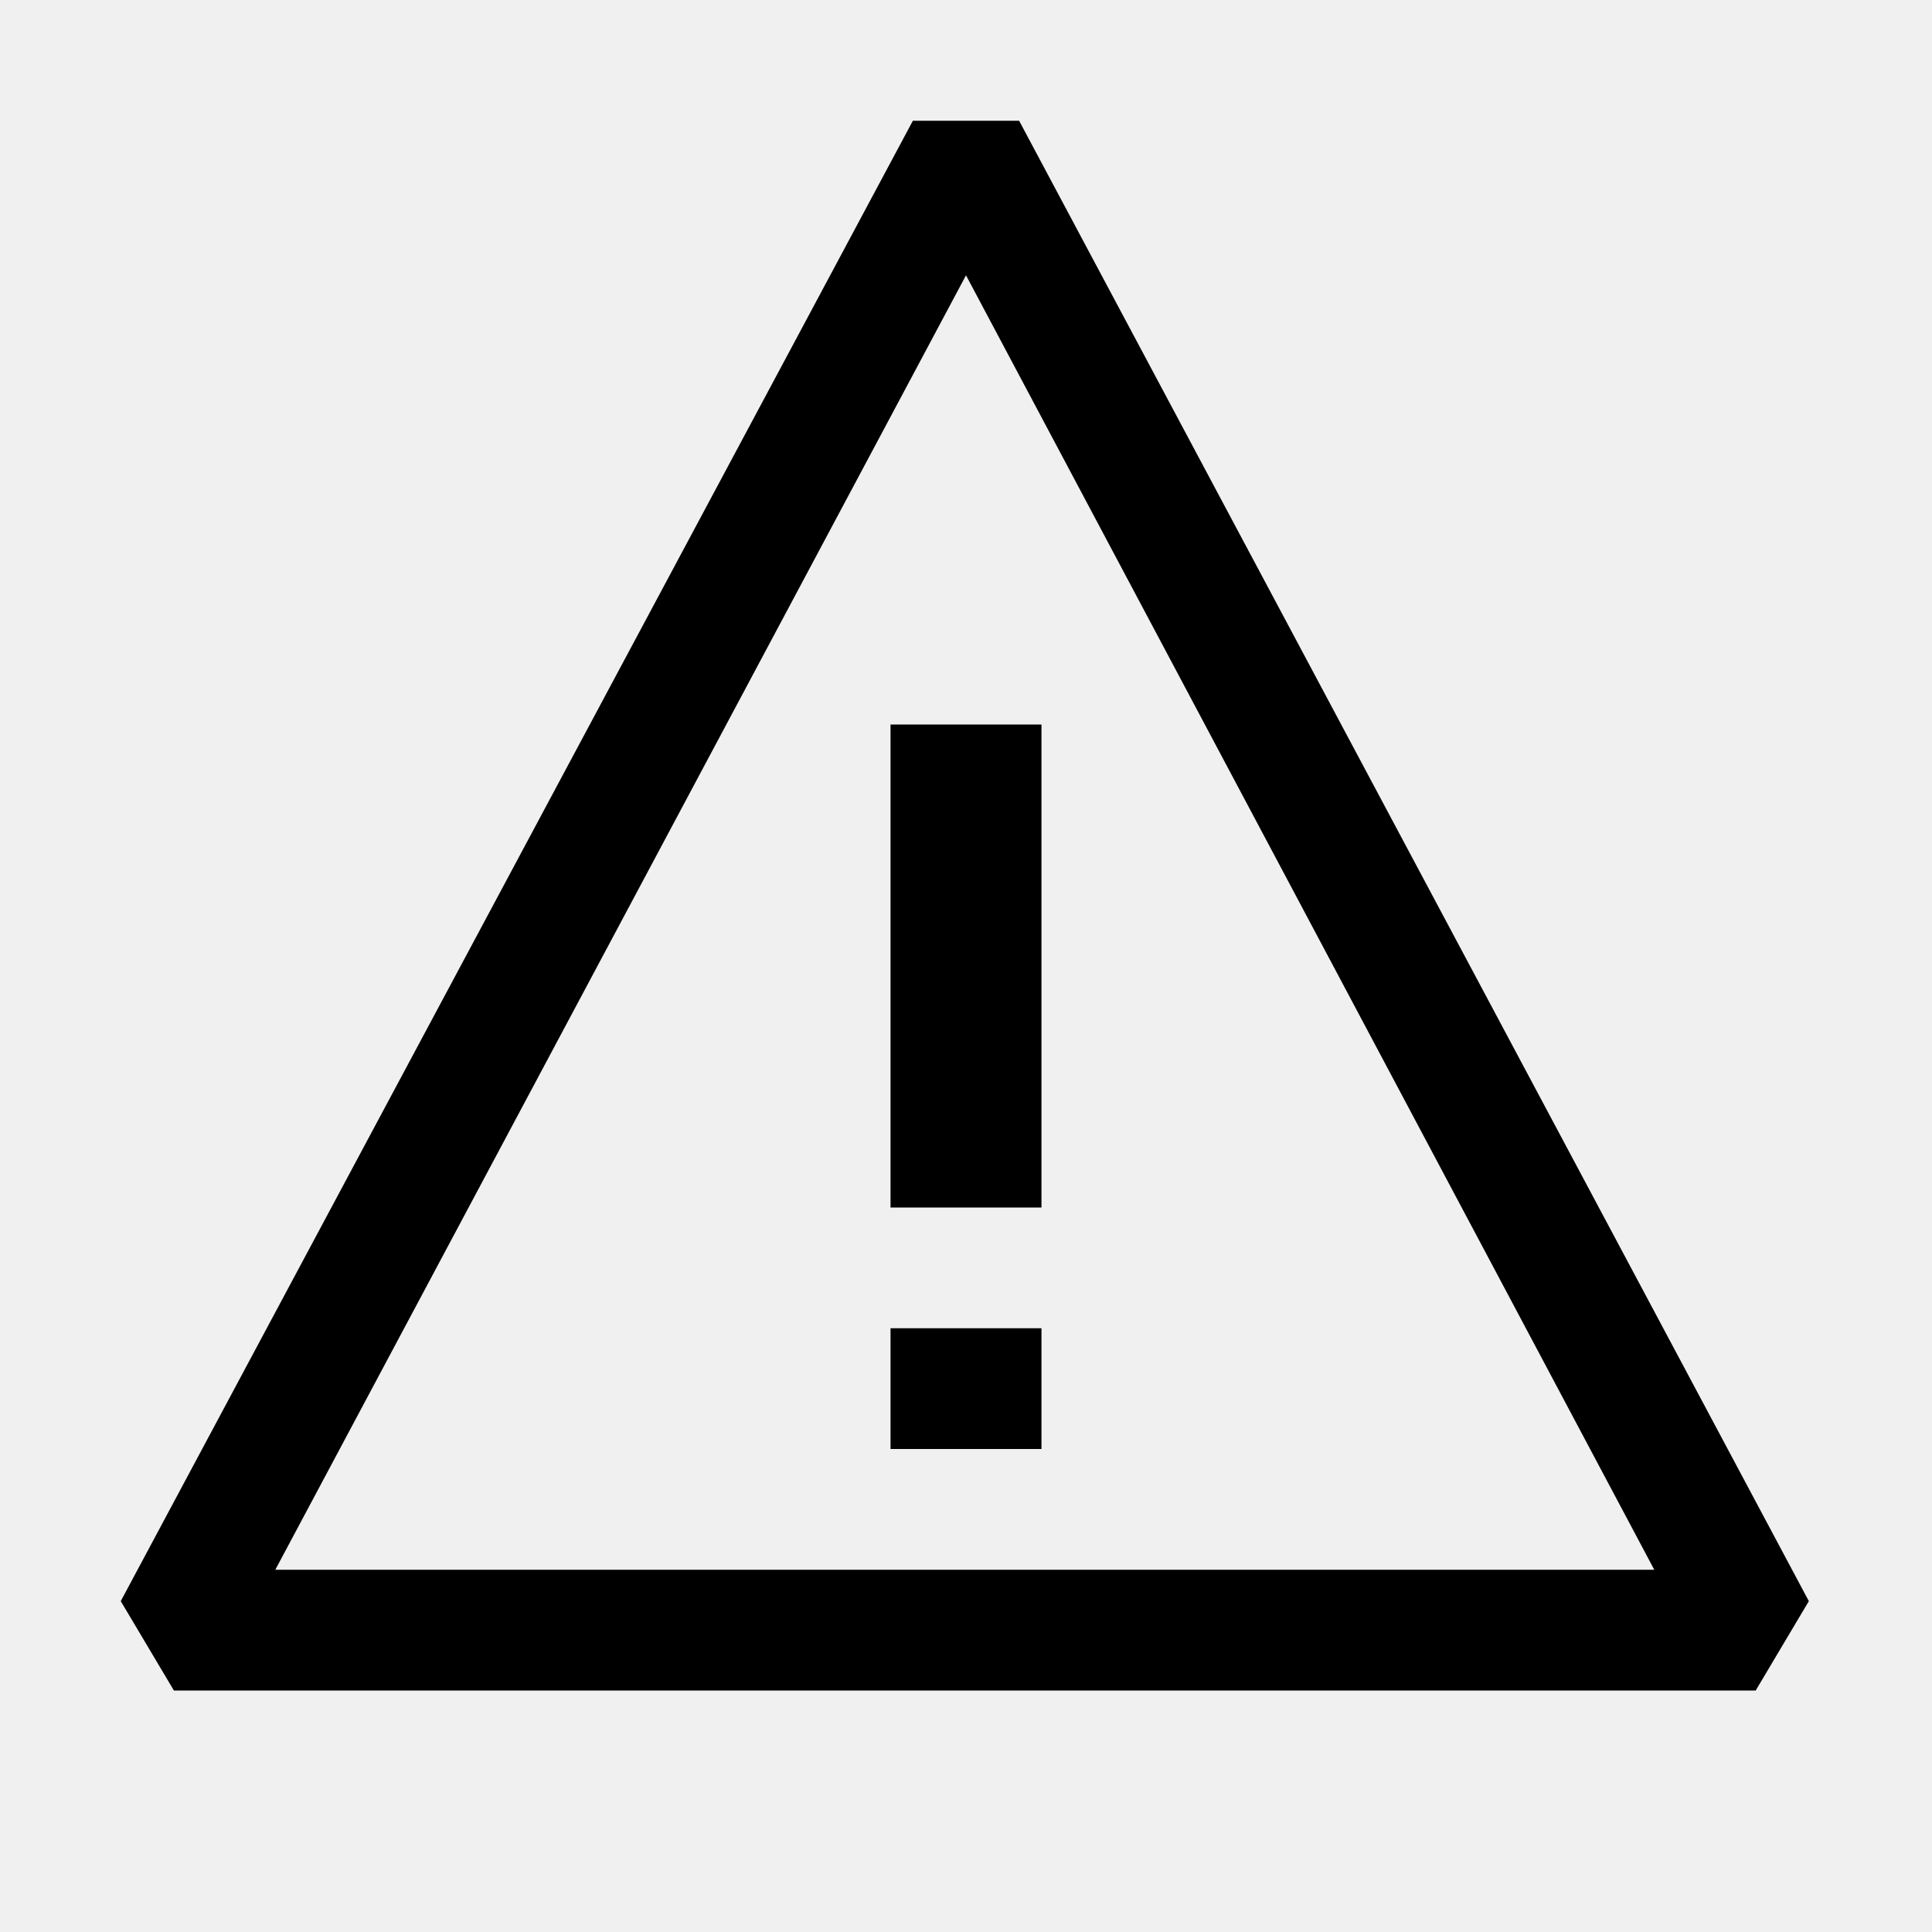
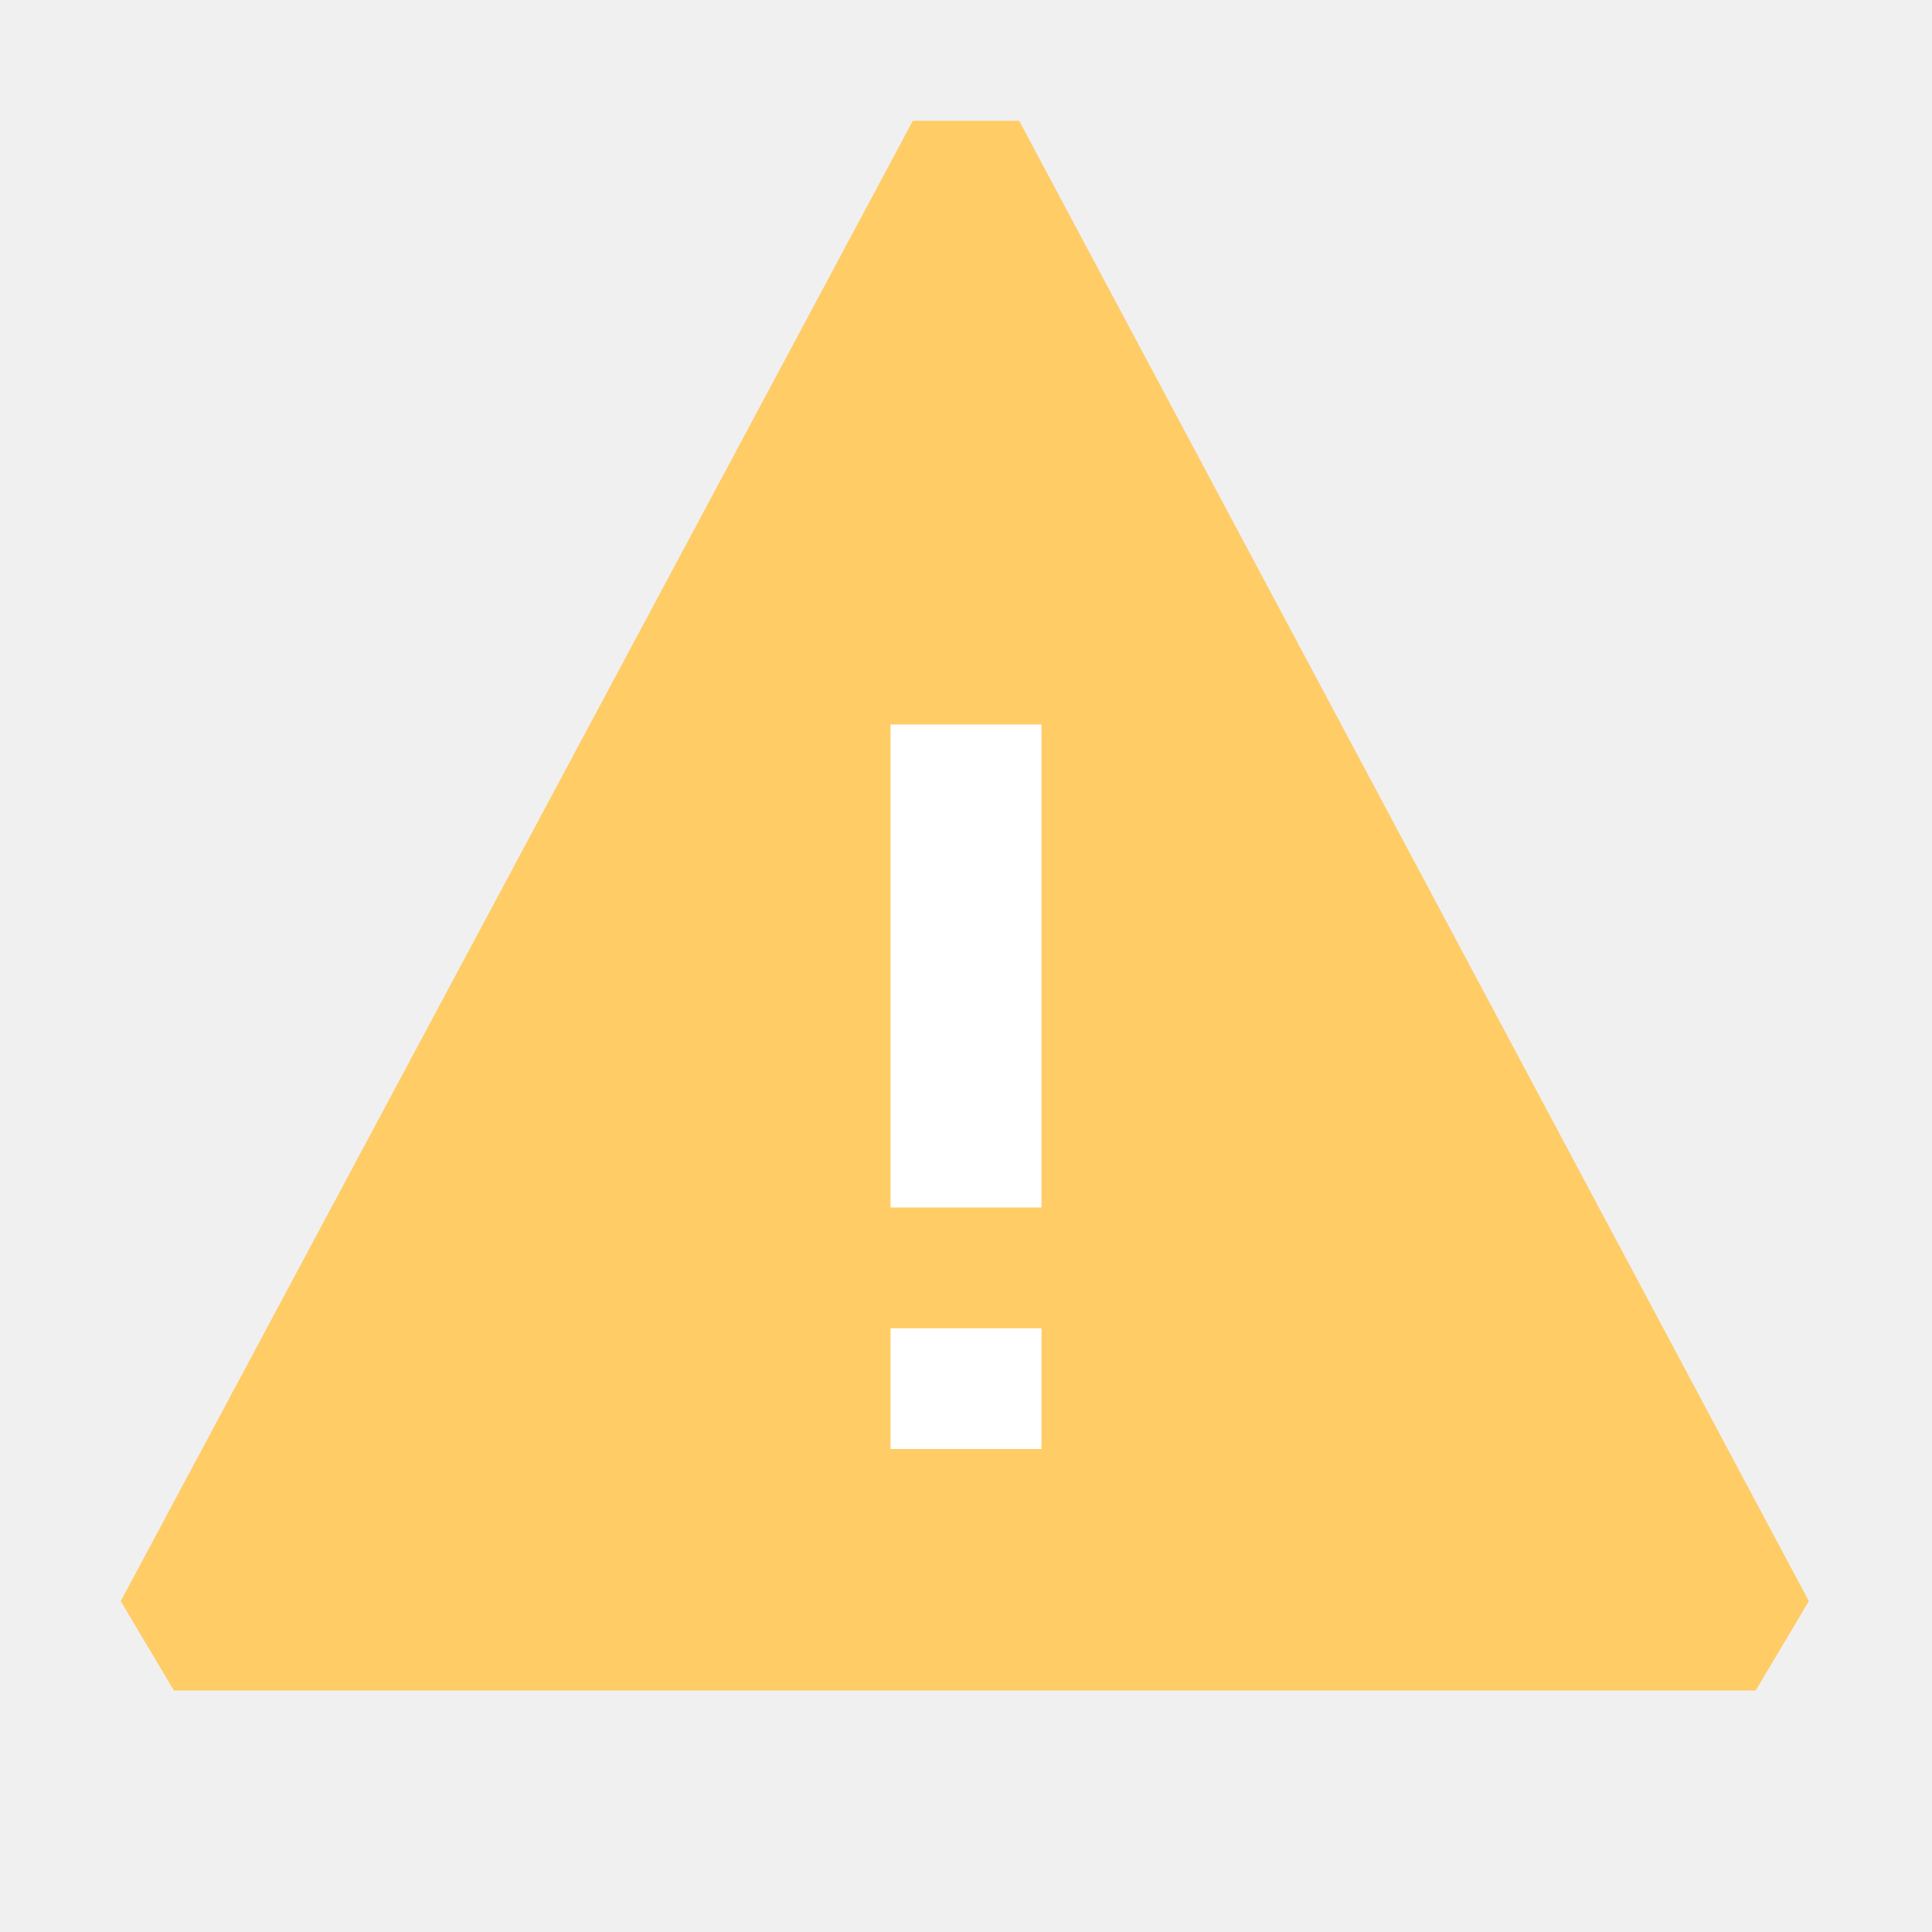
- <svg xmlns="http://www.w3.org/2000/svg" width="16" height="16" viewBox="0 0 16 16" fill="currentColor">
-   <path fill-rule="evenodd" clip-rule="evenodd" d="M7.56 1h.88l6.54 12.26-.44.74H1.44L1 13.26 7.56 1zM8 2.28L2.28 13H13.7L8 2.28zM8.625 12v-1h-1.25v1h1.25zm-1.25-2V6h1.25v4h-1.25z" />
+ <svg xmlns="http://www.w3.org/2000/svg" width="16" height="16" viewBox="0 0 16 16">
+   <path d="M7.56 1h.88l6.54 12.26-.44.74H1.44L1 13.26 7.56 1z" fill="rgb(255, 204, 102)" />
+   <path d="M8.625 12v-1h-1.25v1h1.25zM7.375 10V6h1.25v4h-1.25z" fill="white" />
</svg>
